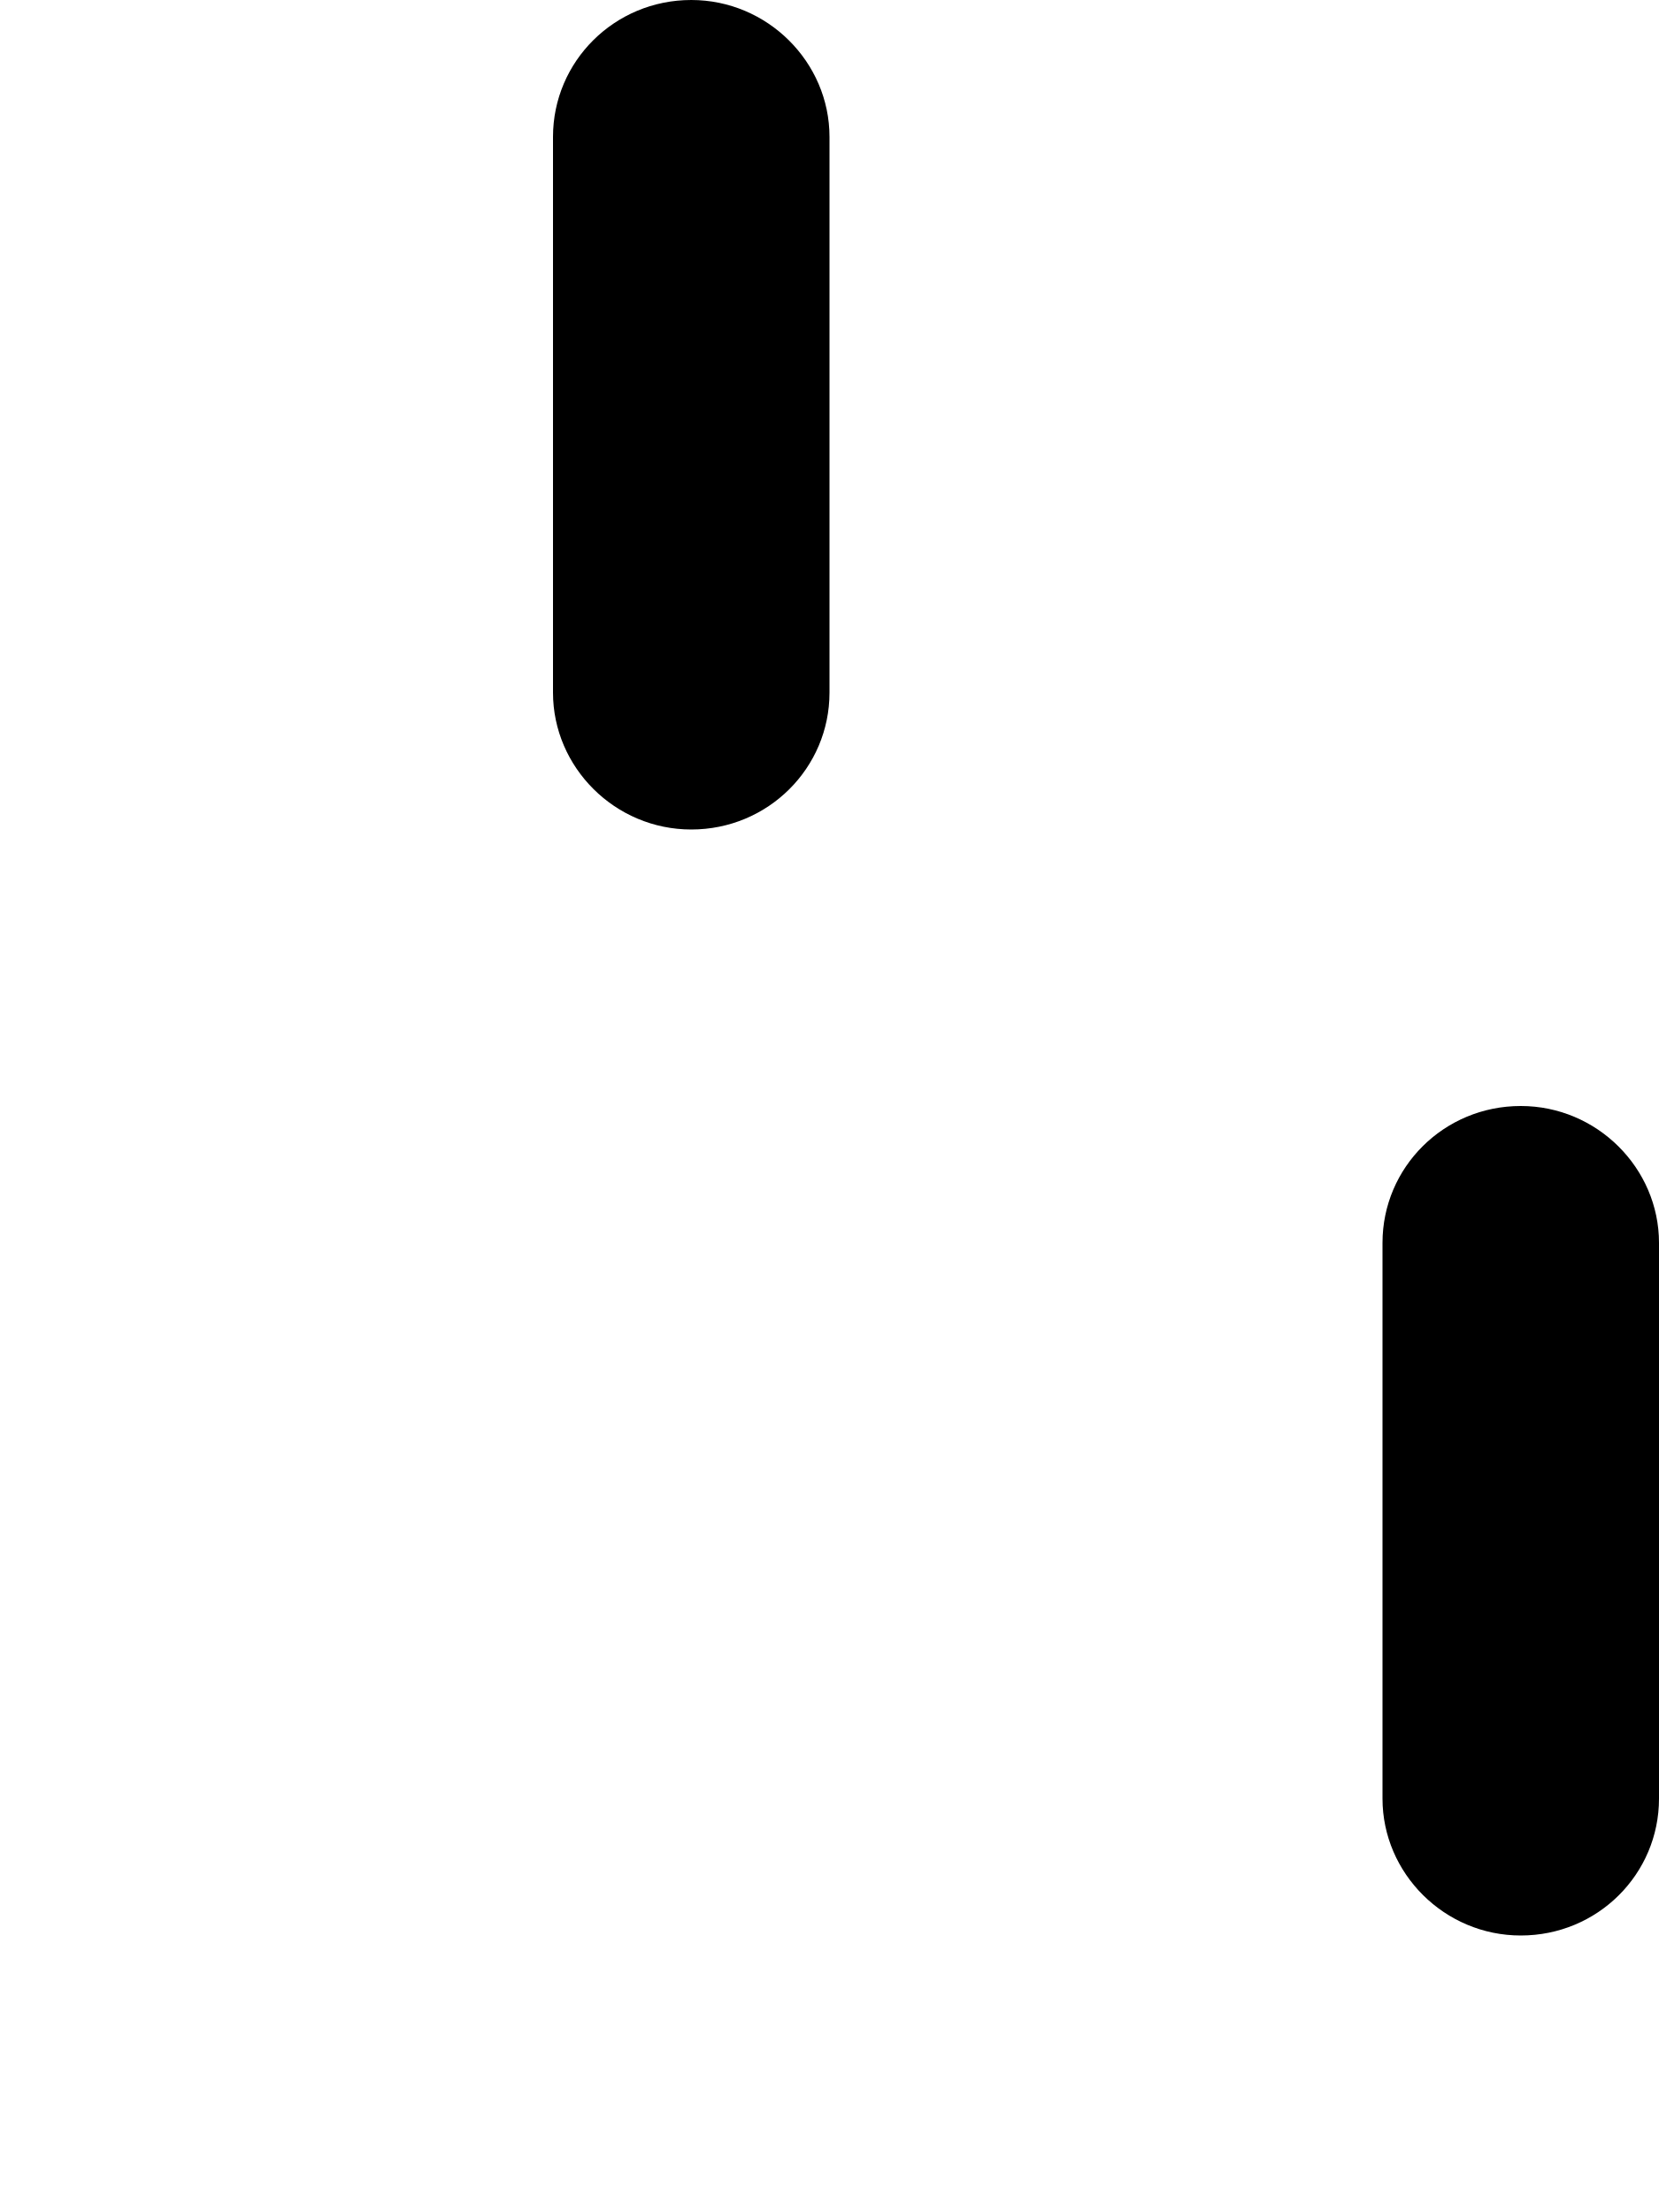
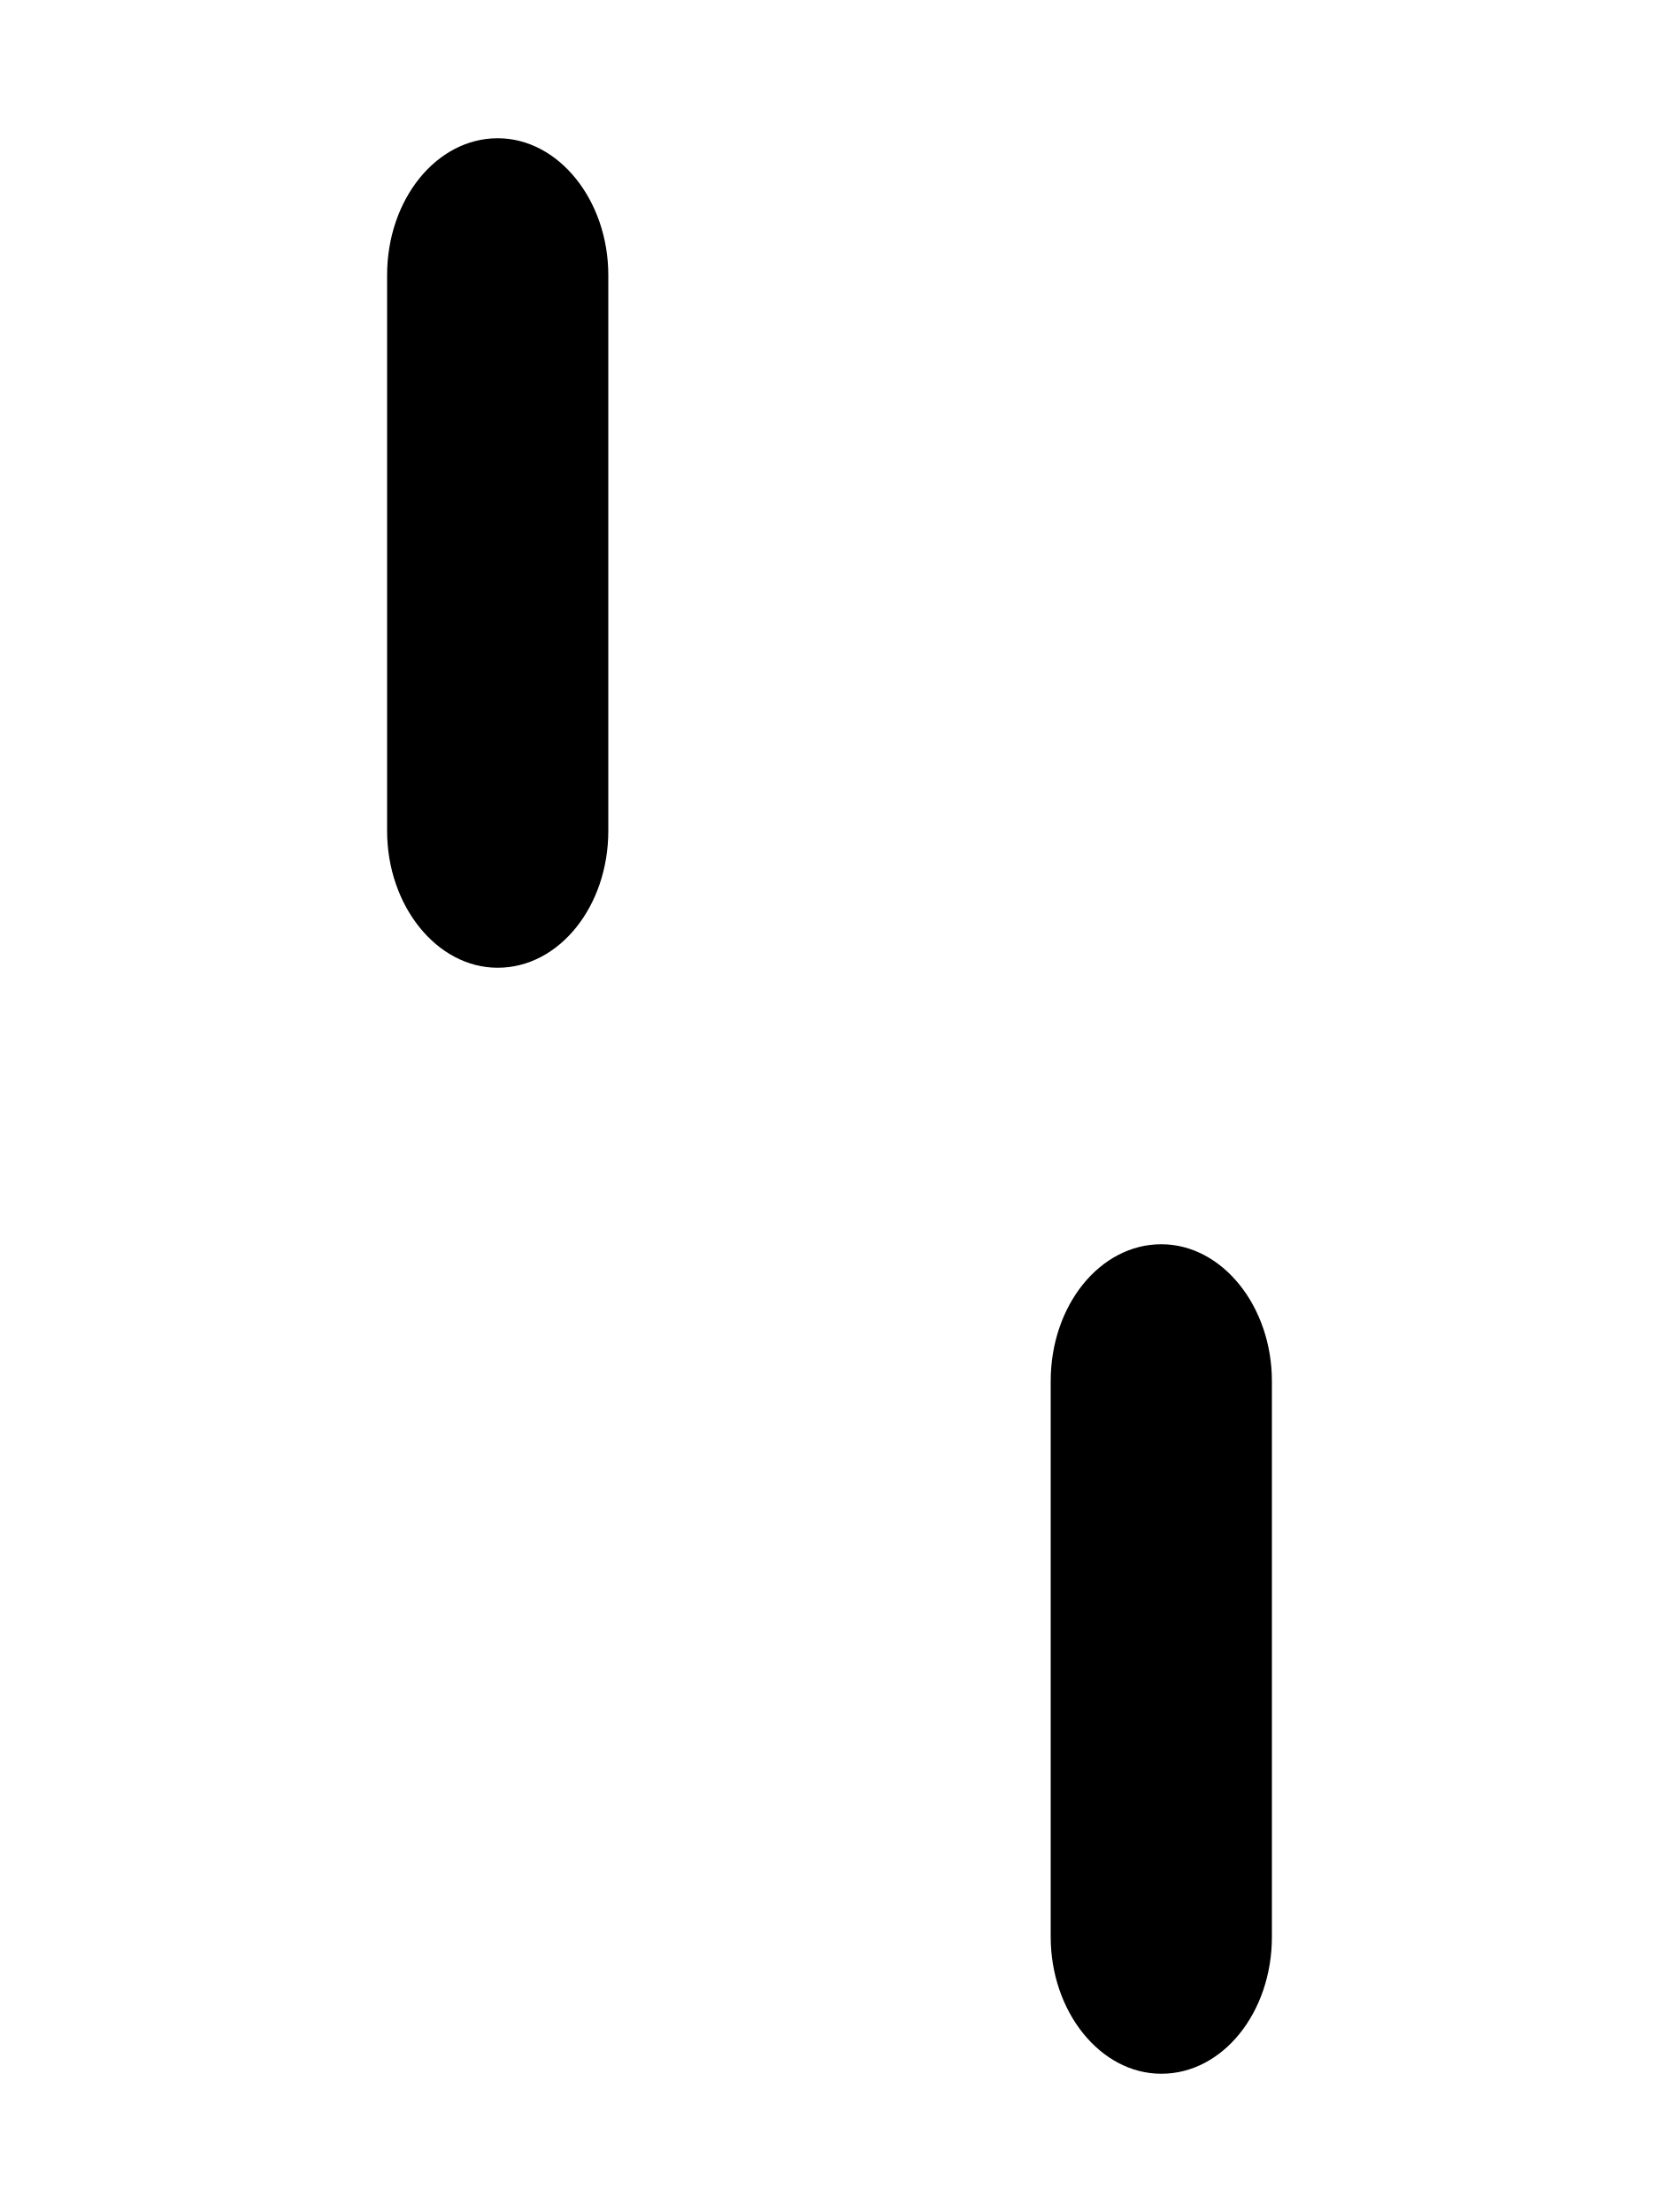
<svg xmlns="http://www.w3.org/2000/svg" width="12" height="16" viewBox="0 0 12 16">
-   <path d="M4 .99C4 .445 4.444 0 5 0c.552 0 1 .45 1 .99v4.02C6 5.555 5.556 6 5 6c-.552 0-1-.45-1-.99V.99zm6 8c0-.546.444-.99 1-.99.552 0 1 .45 1 .99v4.02c0 .546-.444.99-1 .99-.552 0-1-.45-1-.99V8.99z" fill="#000" fill-rule="evenodd" />
+   <g transform="translate(1.2 1) scale(0.8 1) translate(-2 0)">
+     <path d="M4 .99C4 .445 4.444 0 5 0c.552 0 1 .45 1 .99v4.02C6 5.555 5.556 6 5 6c-.552 0-1-.45-1-.99V.99zm6 8c0-.546.444-.99 1-.99.552 0 1 .45 1 .99v4.02c0 .546-.444.99-1 .99-.552 0-1-.45-1-.99V8.99z" fill="#000" fill-rule="evenodd" />
+   </g>
</svg>
